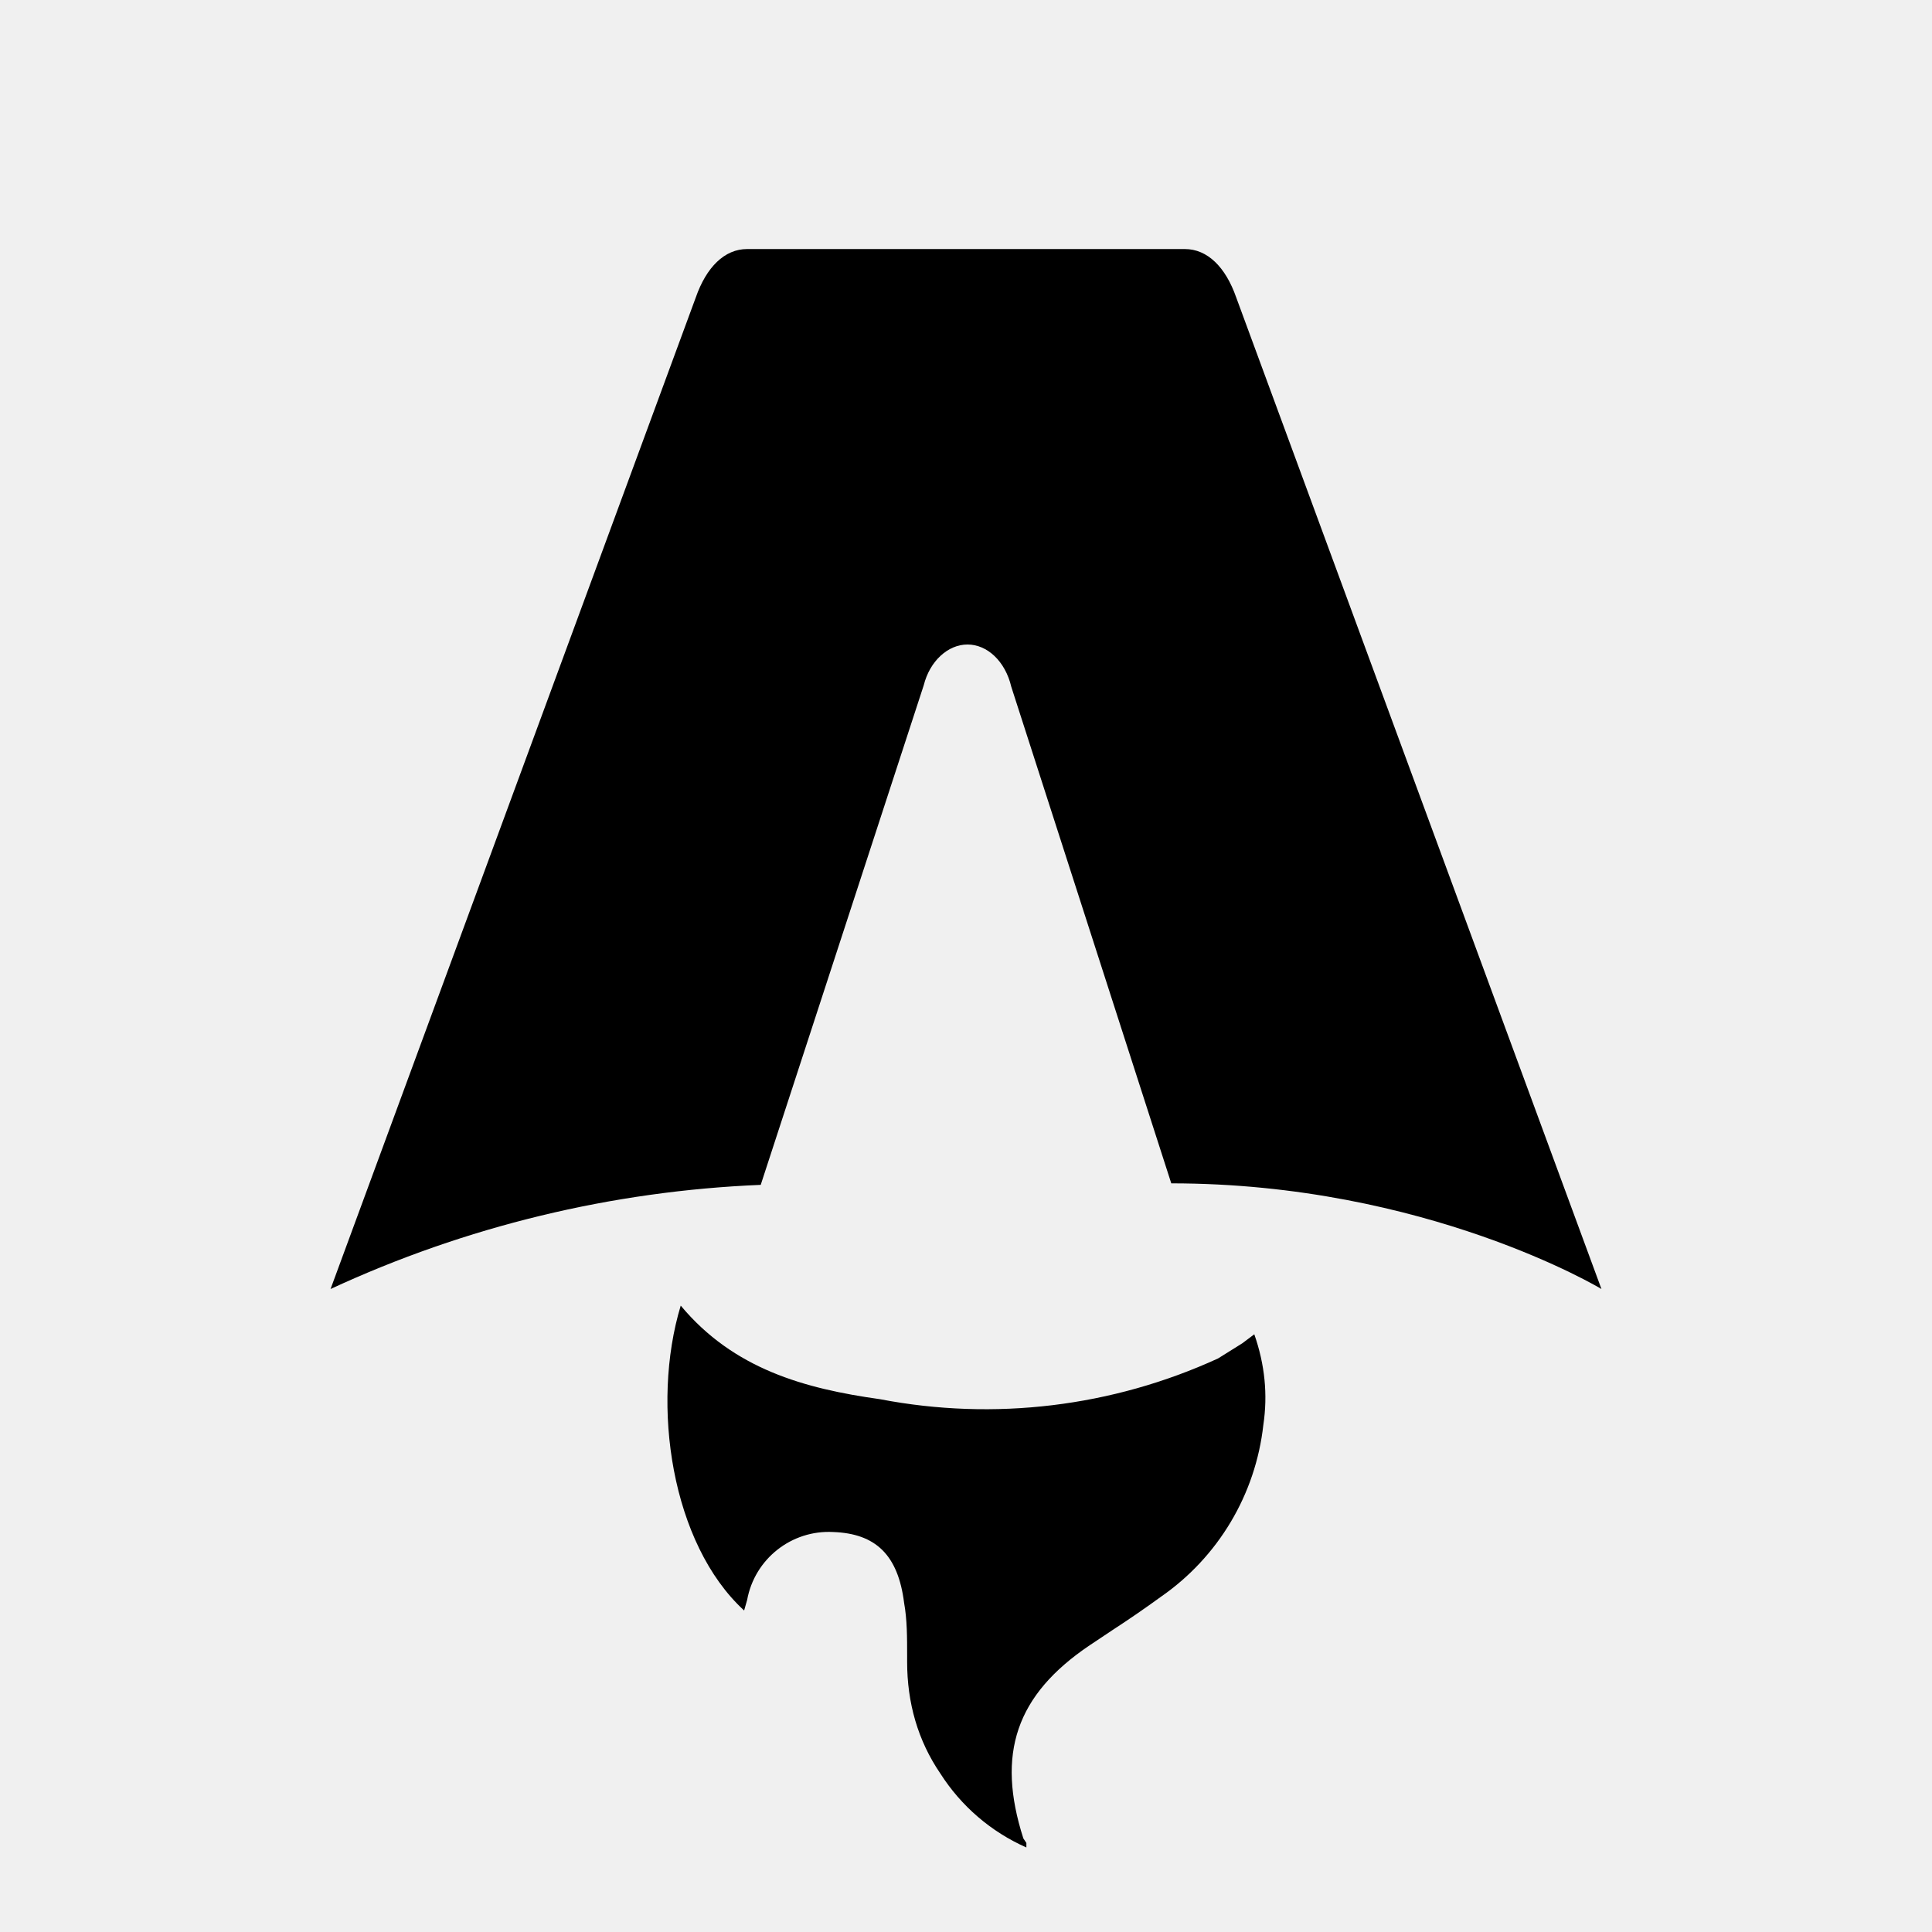
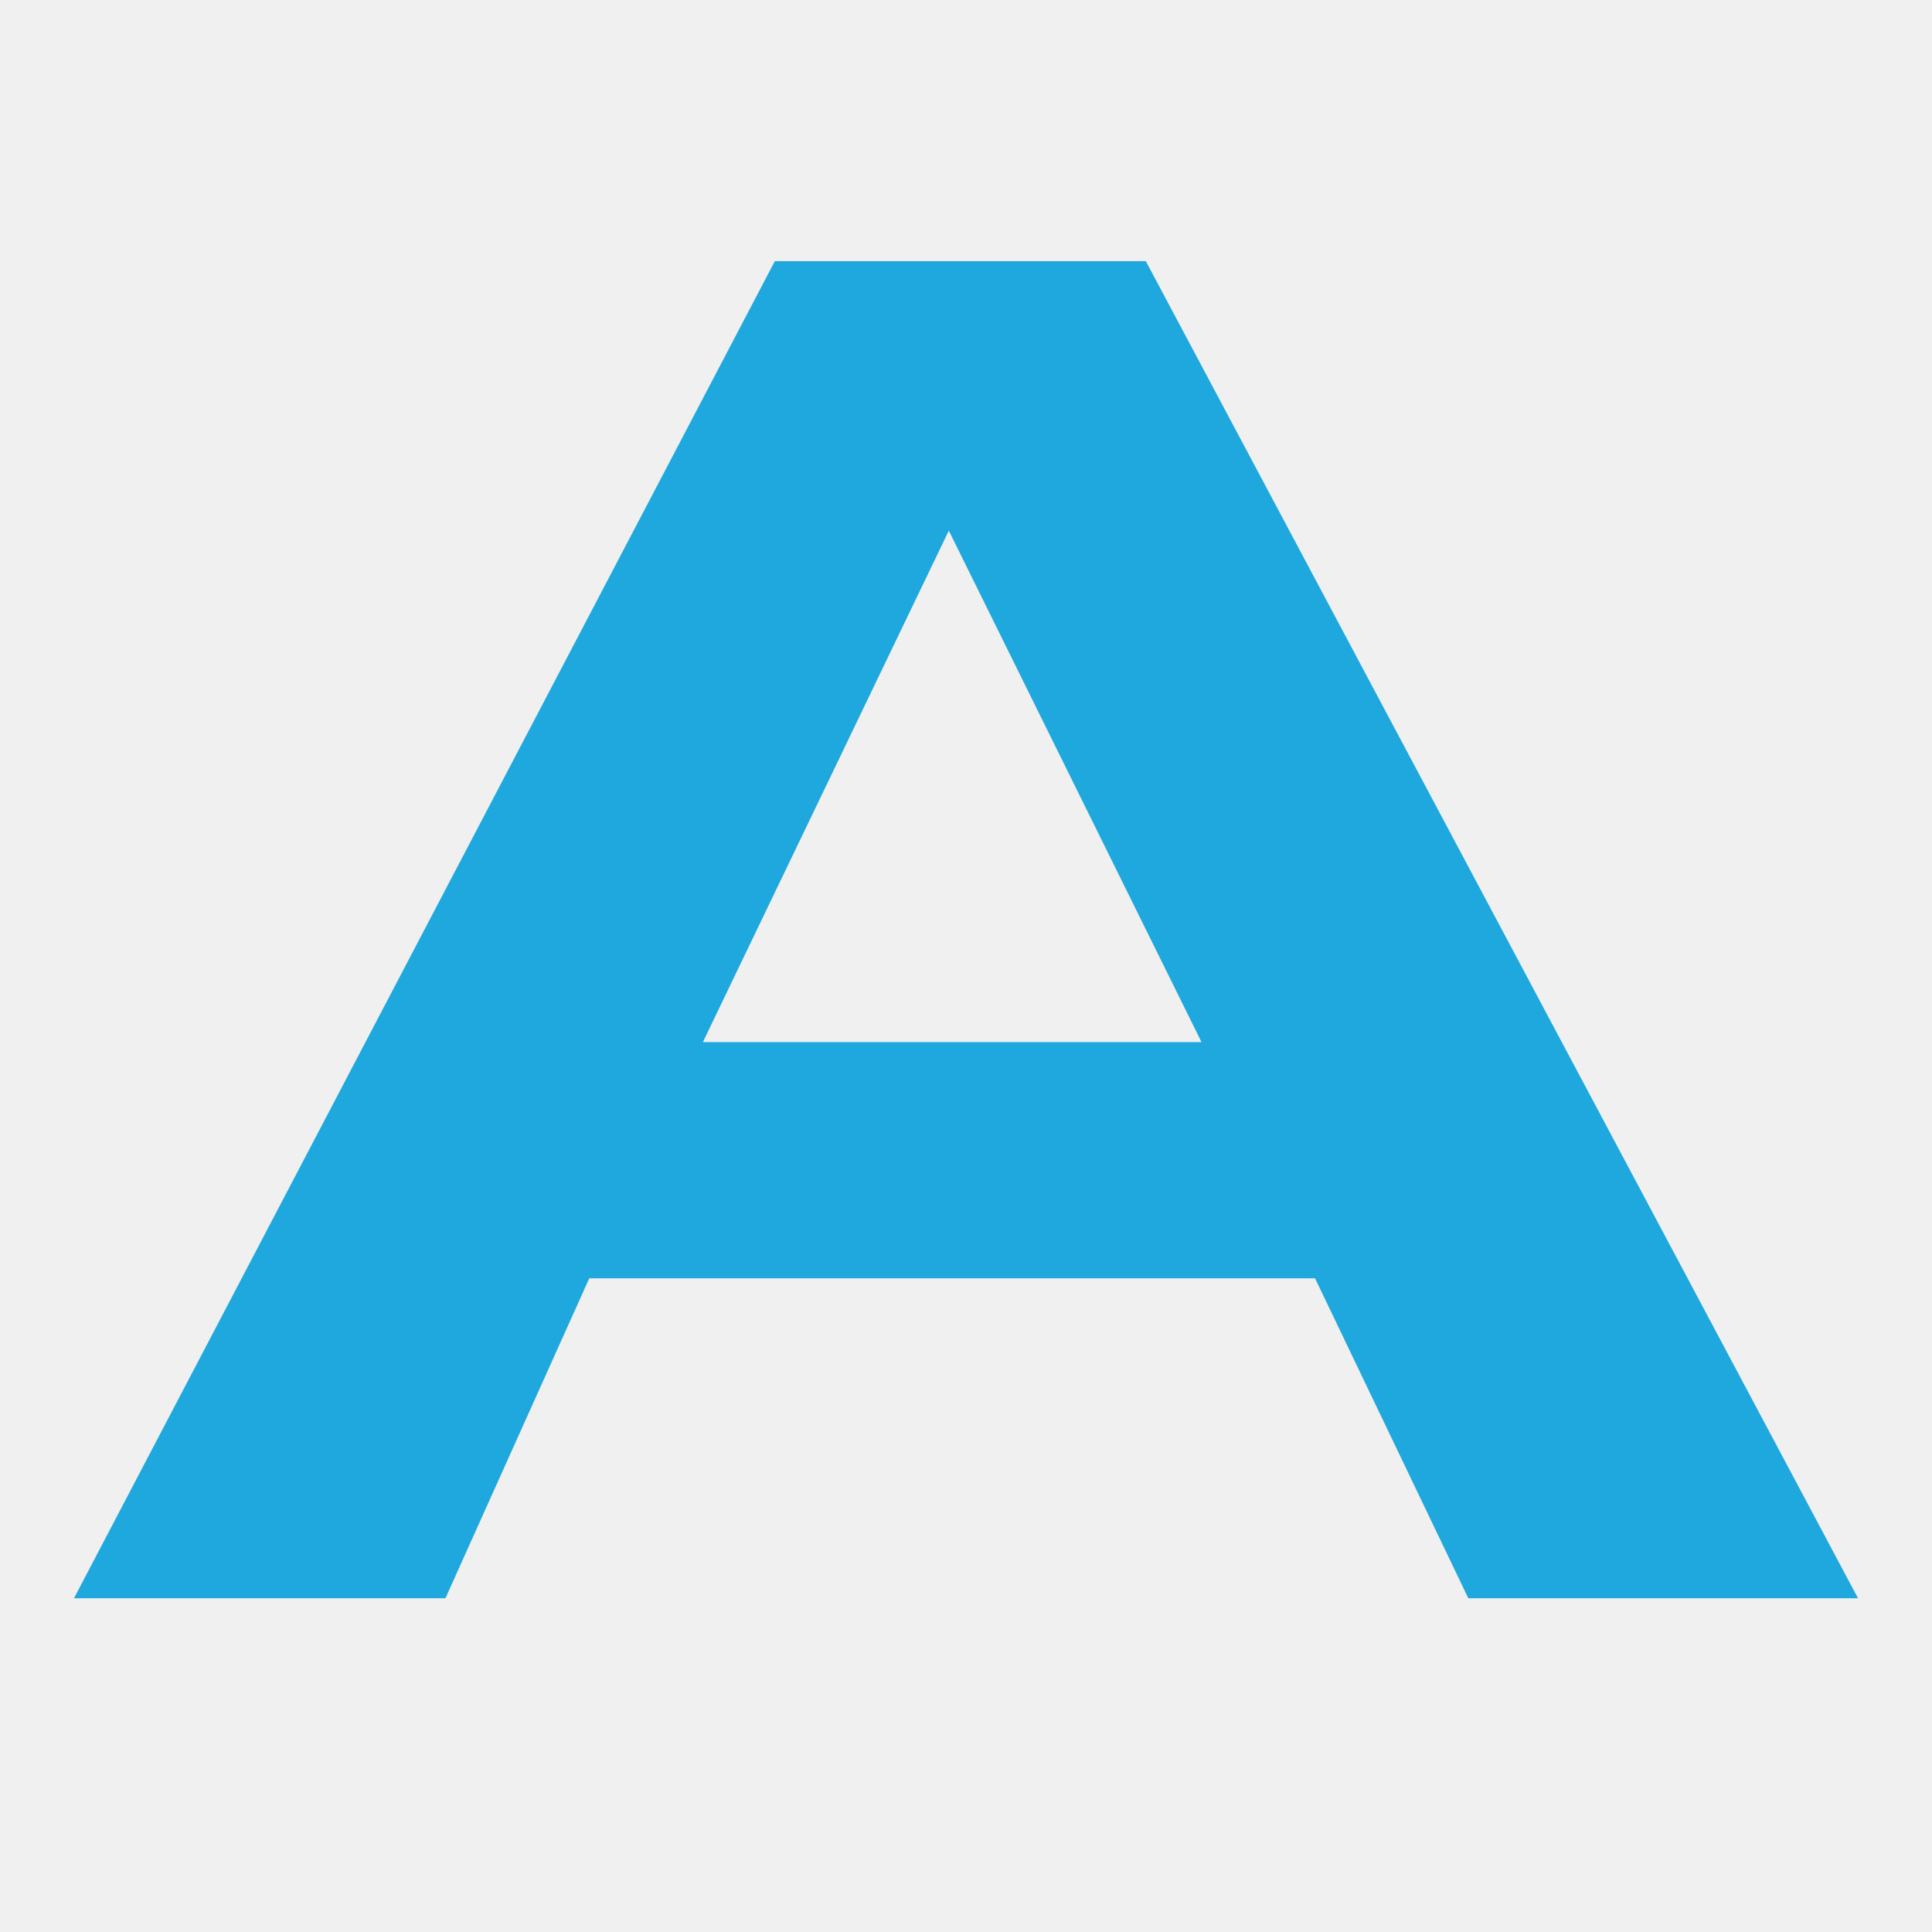
- <svg xmlns="http://www.w3.org/2000/svg" fill="none" viewBox="0 0 128 128">
-   <path d="M50.4 78.5a75.1 75.1 0 0 0-28.5 6.9l24.2-65.7c.7-2 1.9-3.2 3.4-3.2h29c1.5 0 2.7 1.2 3.4 3.2l24.2 65.7s-11.6-7-28.5-7L67 45.5c-.4-1.7-1.6-2.8-2.9-2.8-1.3 0-2.5 1.1-2.9 2.7L50.4 78.5Zm-1.1 28.2Zm-4.2-20.2c-2 6.6-.6 15.8 4.2 20.2a17.5 17.5 0 0 1 .2-.7 5.5 5.5 0 0 1 5.7-4.5c2.8.1 4.3 1.5 4.7 4.7.2 1.1.2 2.3.2 3.5v.4c0 2.7.7 5.2 2.2 7.4a13 13 0 0 0 5.7 4.9v-.3l-.2-.3c-1.8-5.6-.5-9.5 4.4-12.8l1.5-1a73 73 0 0 0 3.2-2.2 16 16 0 0 0 6.8-11.4c.3-2 .1-4-.6-6l-.8.6-1.6 1a37 37 0 0 1-22.4 2.7c-5-.7-9.7-2-13.2-6.2Z" />
-   <style>
+ <svg xmlns="http://www.w3.org/2000/svg" fill="none" viewBox="0 0 128 128" version="1.1" id="svg1">
+   <defs id="defs1" />
+   <path id="path10" style="fill:#1ea8de;fill-rule:evenodd;stroke-width:1.333" d="M 51.335,17.302 4.901,105.89 h 24.61 L 39.04,84.692 H 87.126 L 97.28,105.89 H 123.099 L 75.913,17.302 Z M 62.861,35.158 79.604,69.043 H 46.567 Z" />
+   <style id="style1">
        path { fill: #000; }
        @media (prefers-color-scheme: dark) {
            path { fill: #FFF; }
        }
    </style>
</svg>
